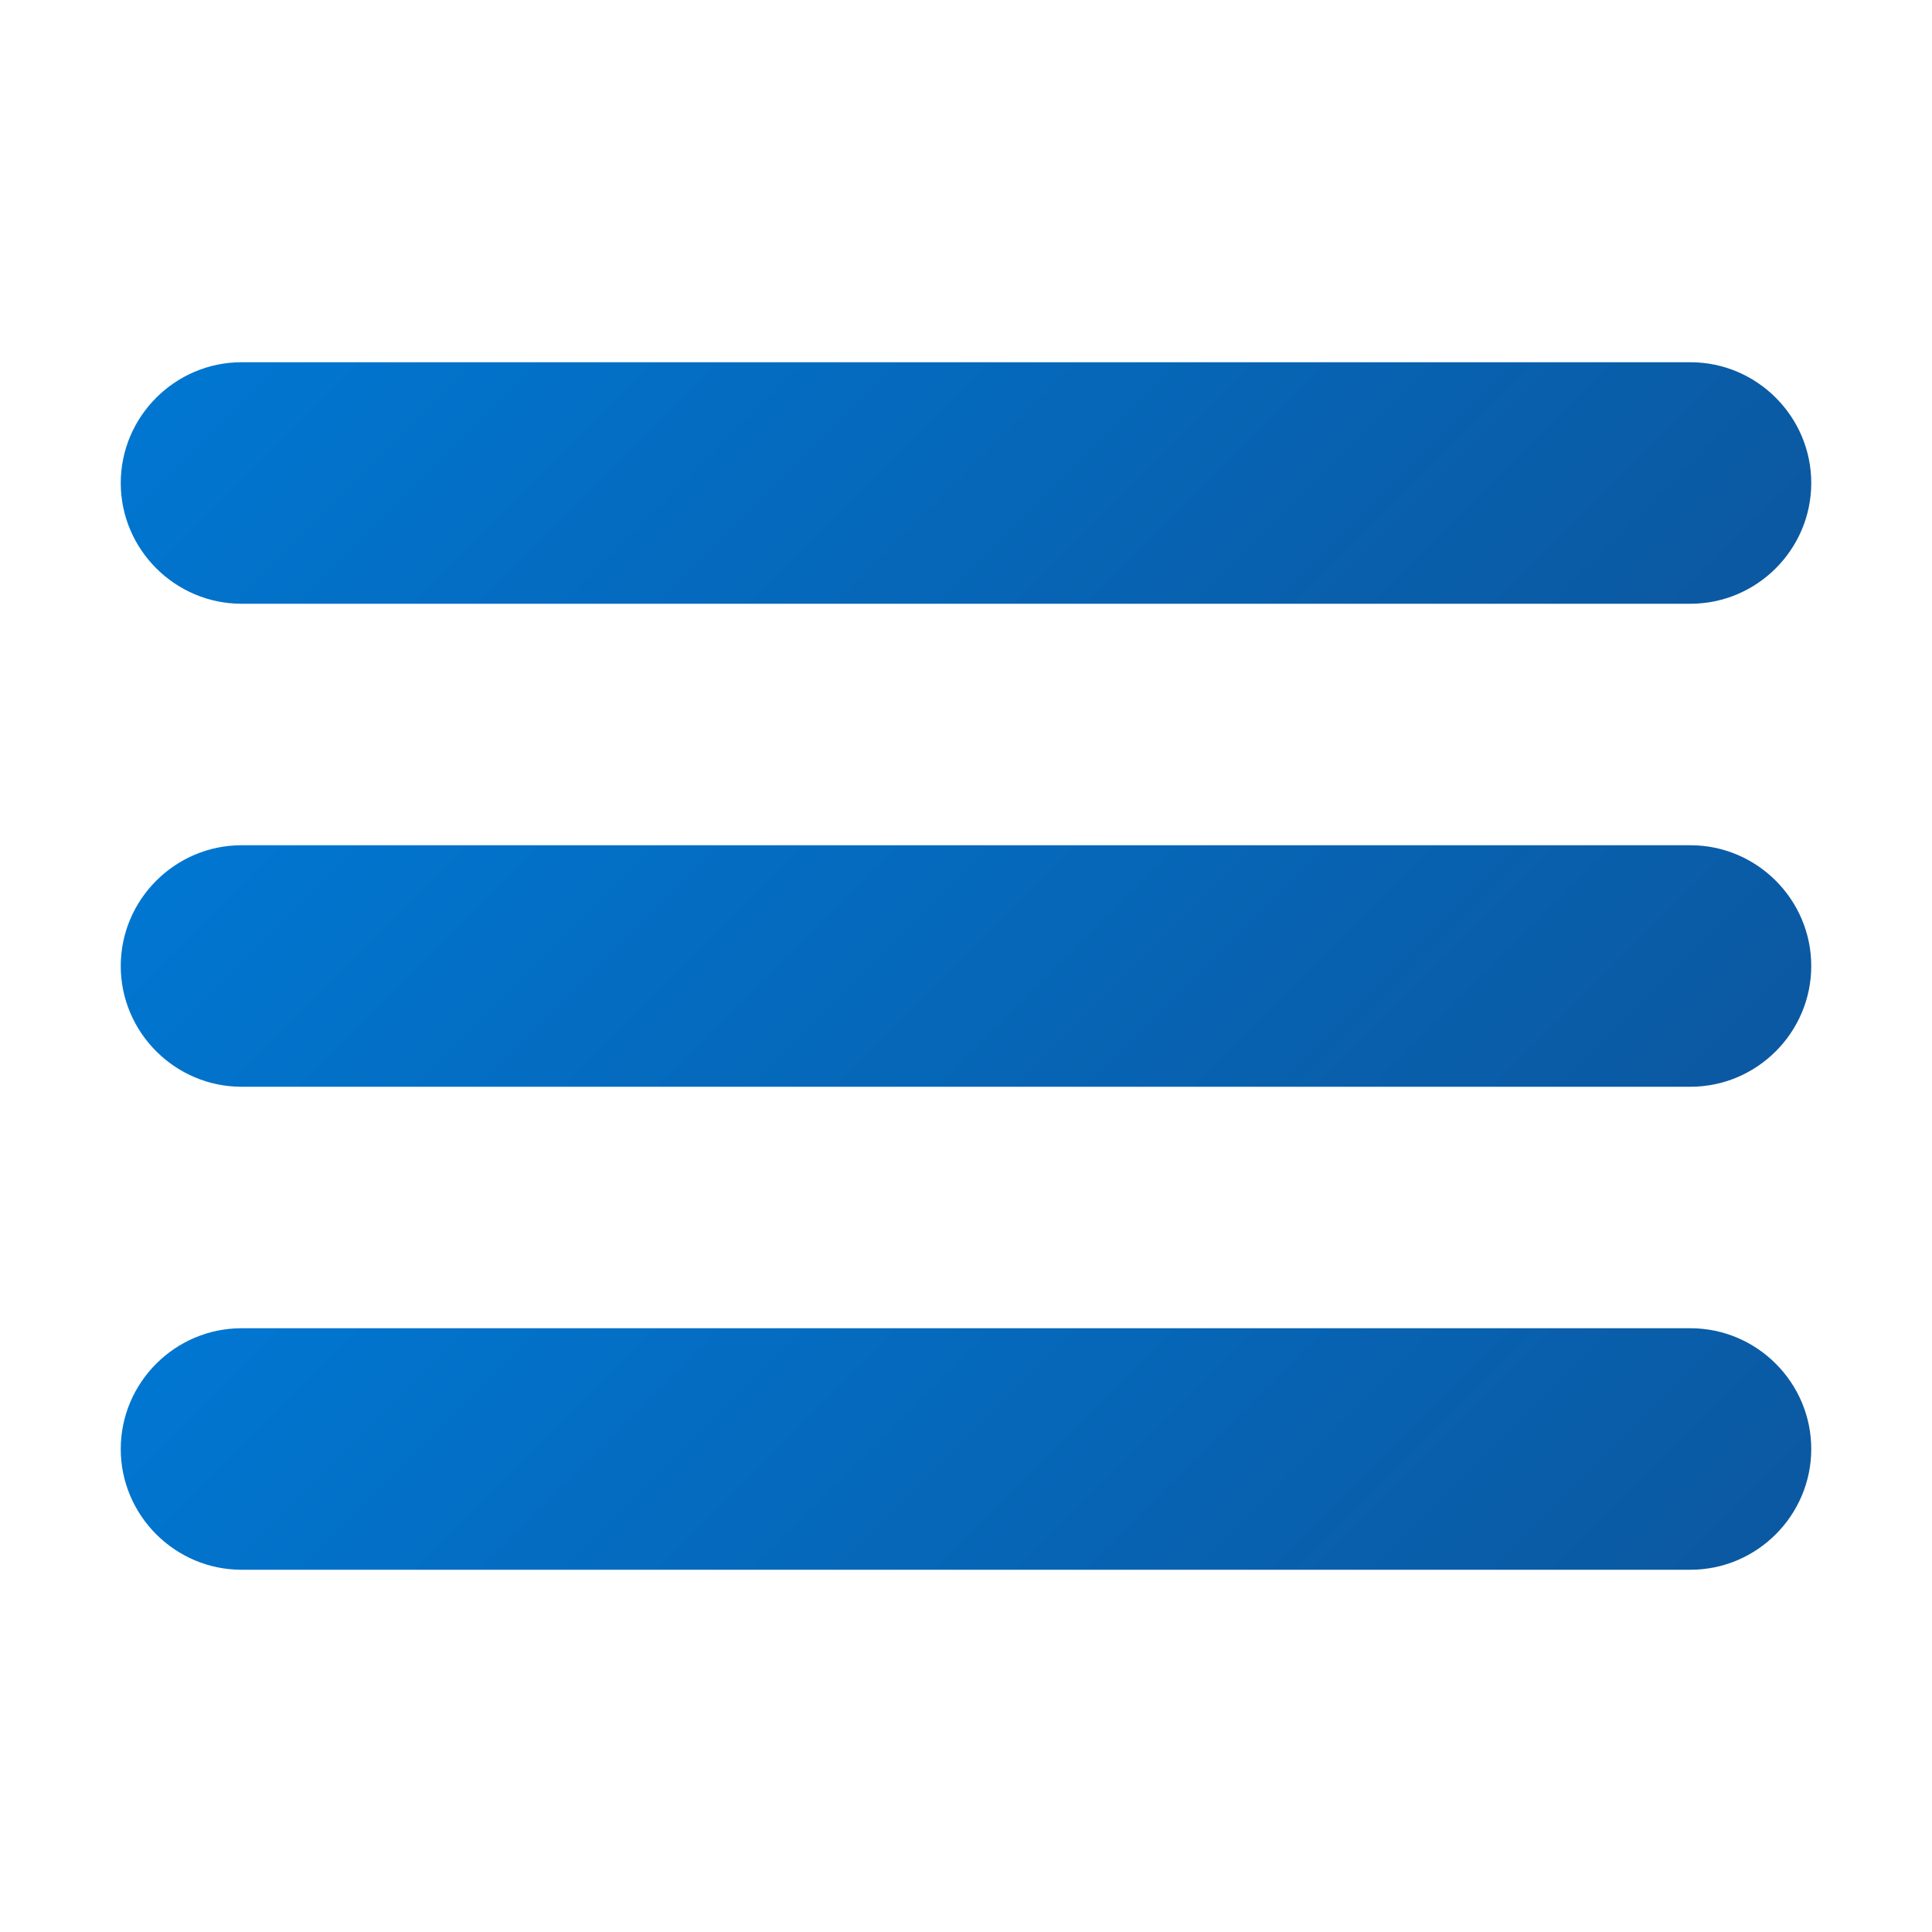
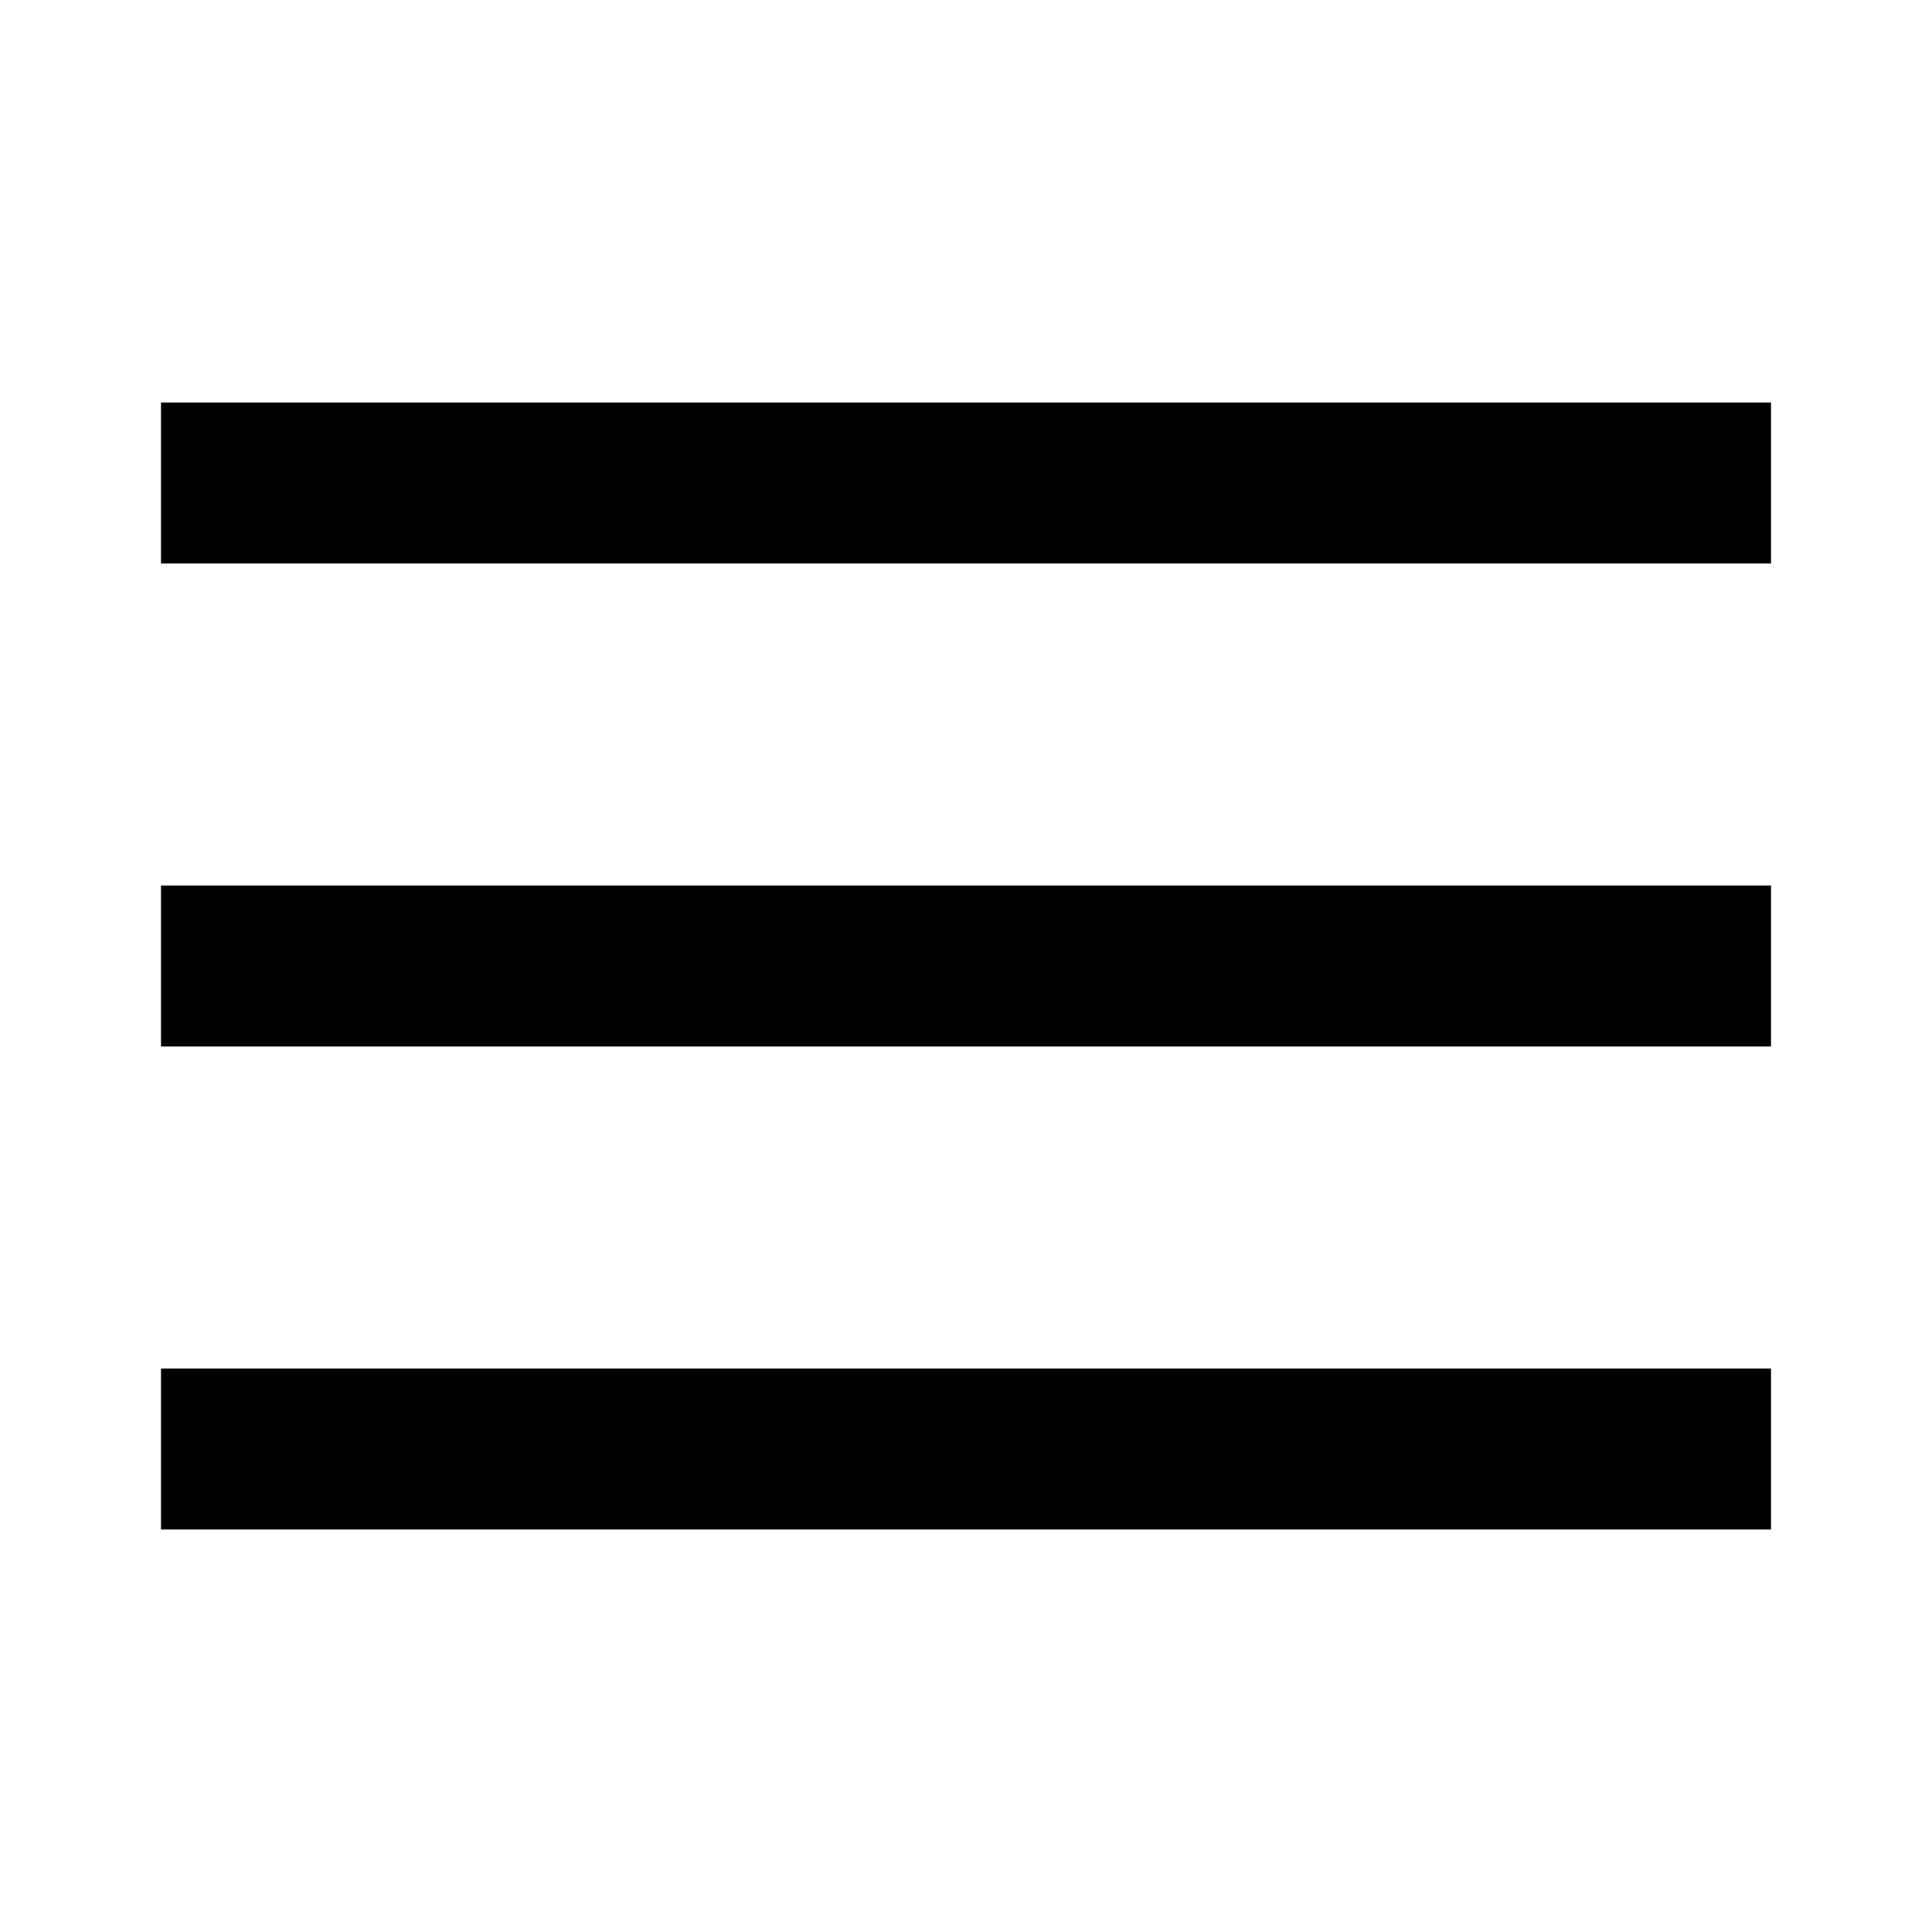
- <svg xmlns="http://www.w3.org/2000/svg" viewBox="0 0 48 48" width="48px" height="48px">
-   <linearGradient id="C9TYDZarys49lHDy~k4THa" x1="12.373" x2="34.611" y1="-154.373" y2="-176.611" gradientTransform="matrix(1 0 0 -1 0 -154)" gradientUnits="userSpaceOnUse">
-     <stop offset="0" stop-color="#0077d2" />
-     <stop offset="1" stop-color="#0b59a2" />
-   </linearGradient>
-   <path fill="url(#C9TYDZarys49lHDy~k4THa)" d="M42,15H6c-1.65,0-3-1.35-3-3v0c0-1.65,1.35-3,3-3h36c1.65,0,3,1.35,3,3v0 C45,13.65,43.65,15,42,15z" />
-   <linearGradient id="C9TYDZarys49lHDy~k4THb" x1="12.373" x2="34.611" y1="-166.373" y2="-188.611" gradientTransform="matrix(1 0 0 -1 0 -154)" gradientUnits="userSpaceOnUse">
-     <stop offset="0" stop-color="#0077d2" />
-     <stop offset="1" stop-color="#0b59a2" />
-   </linearGradient>
-   <path fill="url(#C9TYDZarys49lHDy~k4THb)" d="M42,27H6c-1.65,0-3-1.35-3-3v0c0-1.65,1.35-3,3-3h36c1.65,0,3,1.35,3,3v0 C45,25.65,43.65,27,42,27z" />
-   <linearGradient id="C9TYDZarys49lHDy~k4THc" x1="12.373" x2="34.611" y1="-178.373" y2="-200.611" gradientTransform="matrix(1 0 0 -1 0 -154)" gradientUnits="userSpaceOnUse">
-     <stop offset="0" stop-color="#0077d2" />
-     <stop offset="1" stop-color="#0b59a2" />
-   </linearGradient>
-   <path fill="url(#C9TYDZarys49lHDy~k4THc)" d="M42,39H6c-1.65,0-3-1.35-3-3v0c0-1.65,1.35-3,3-3h36c1.65,0,3,1.35,3,3v0 C45,37.65,43.65,39,42,39z" />
+ <svg xmlns="http://www.w3.org/2000/svg" viewBox="0 0 24 24" width="24px" height="24px">
+   <path d="M 2 5 L 2 7 L 22 7 L 22 5 L 2 5 z M 2 11 L 2 13 L 22 13 L 22 11 L 2 11 z M 2 17 L 2 19 L 22 19 L 22 17 L 2 17 z" />
</svg>
